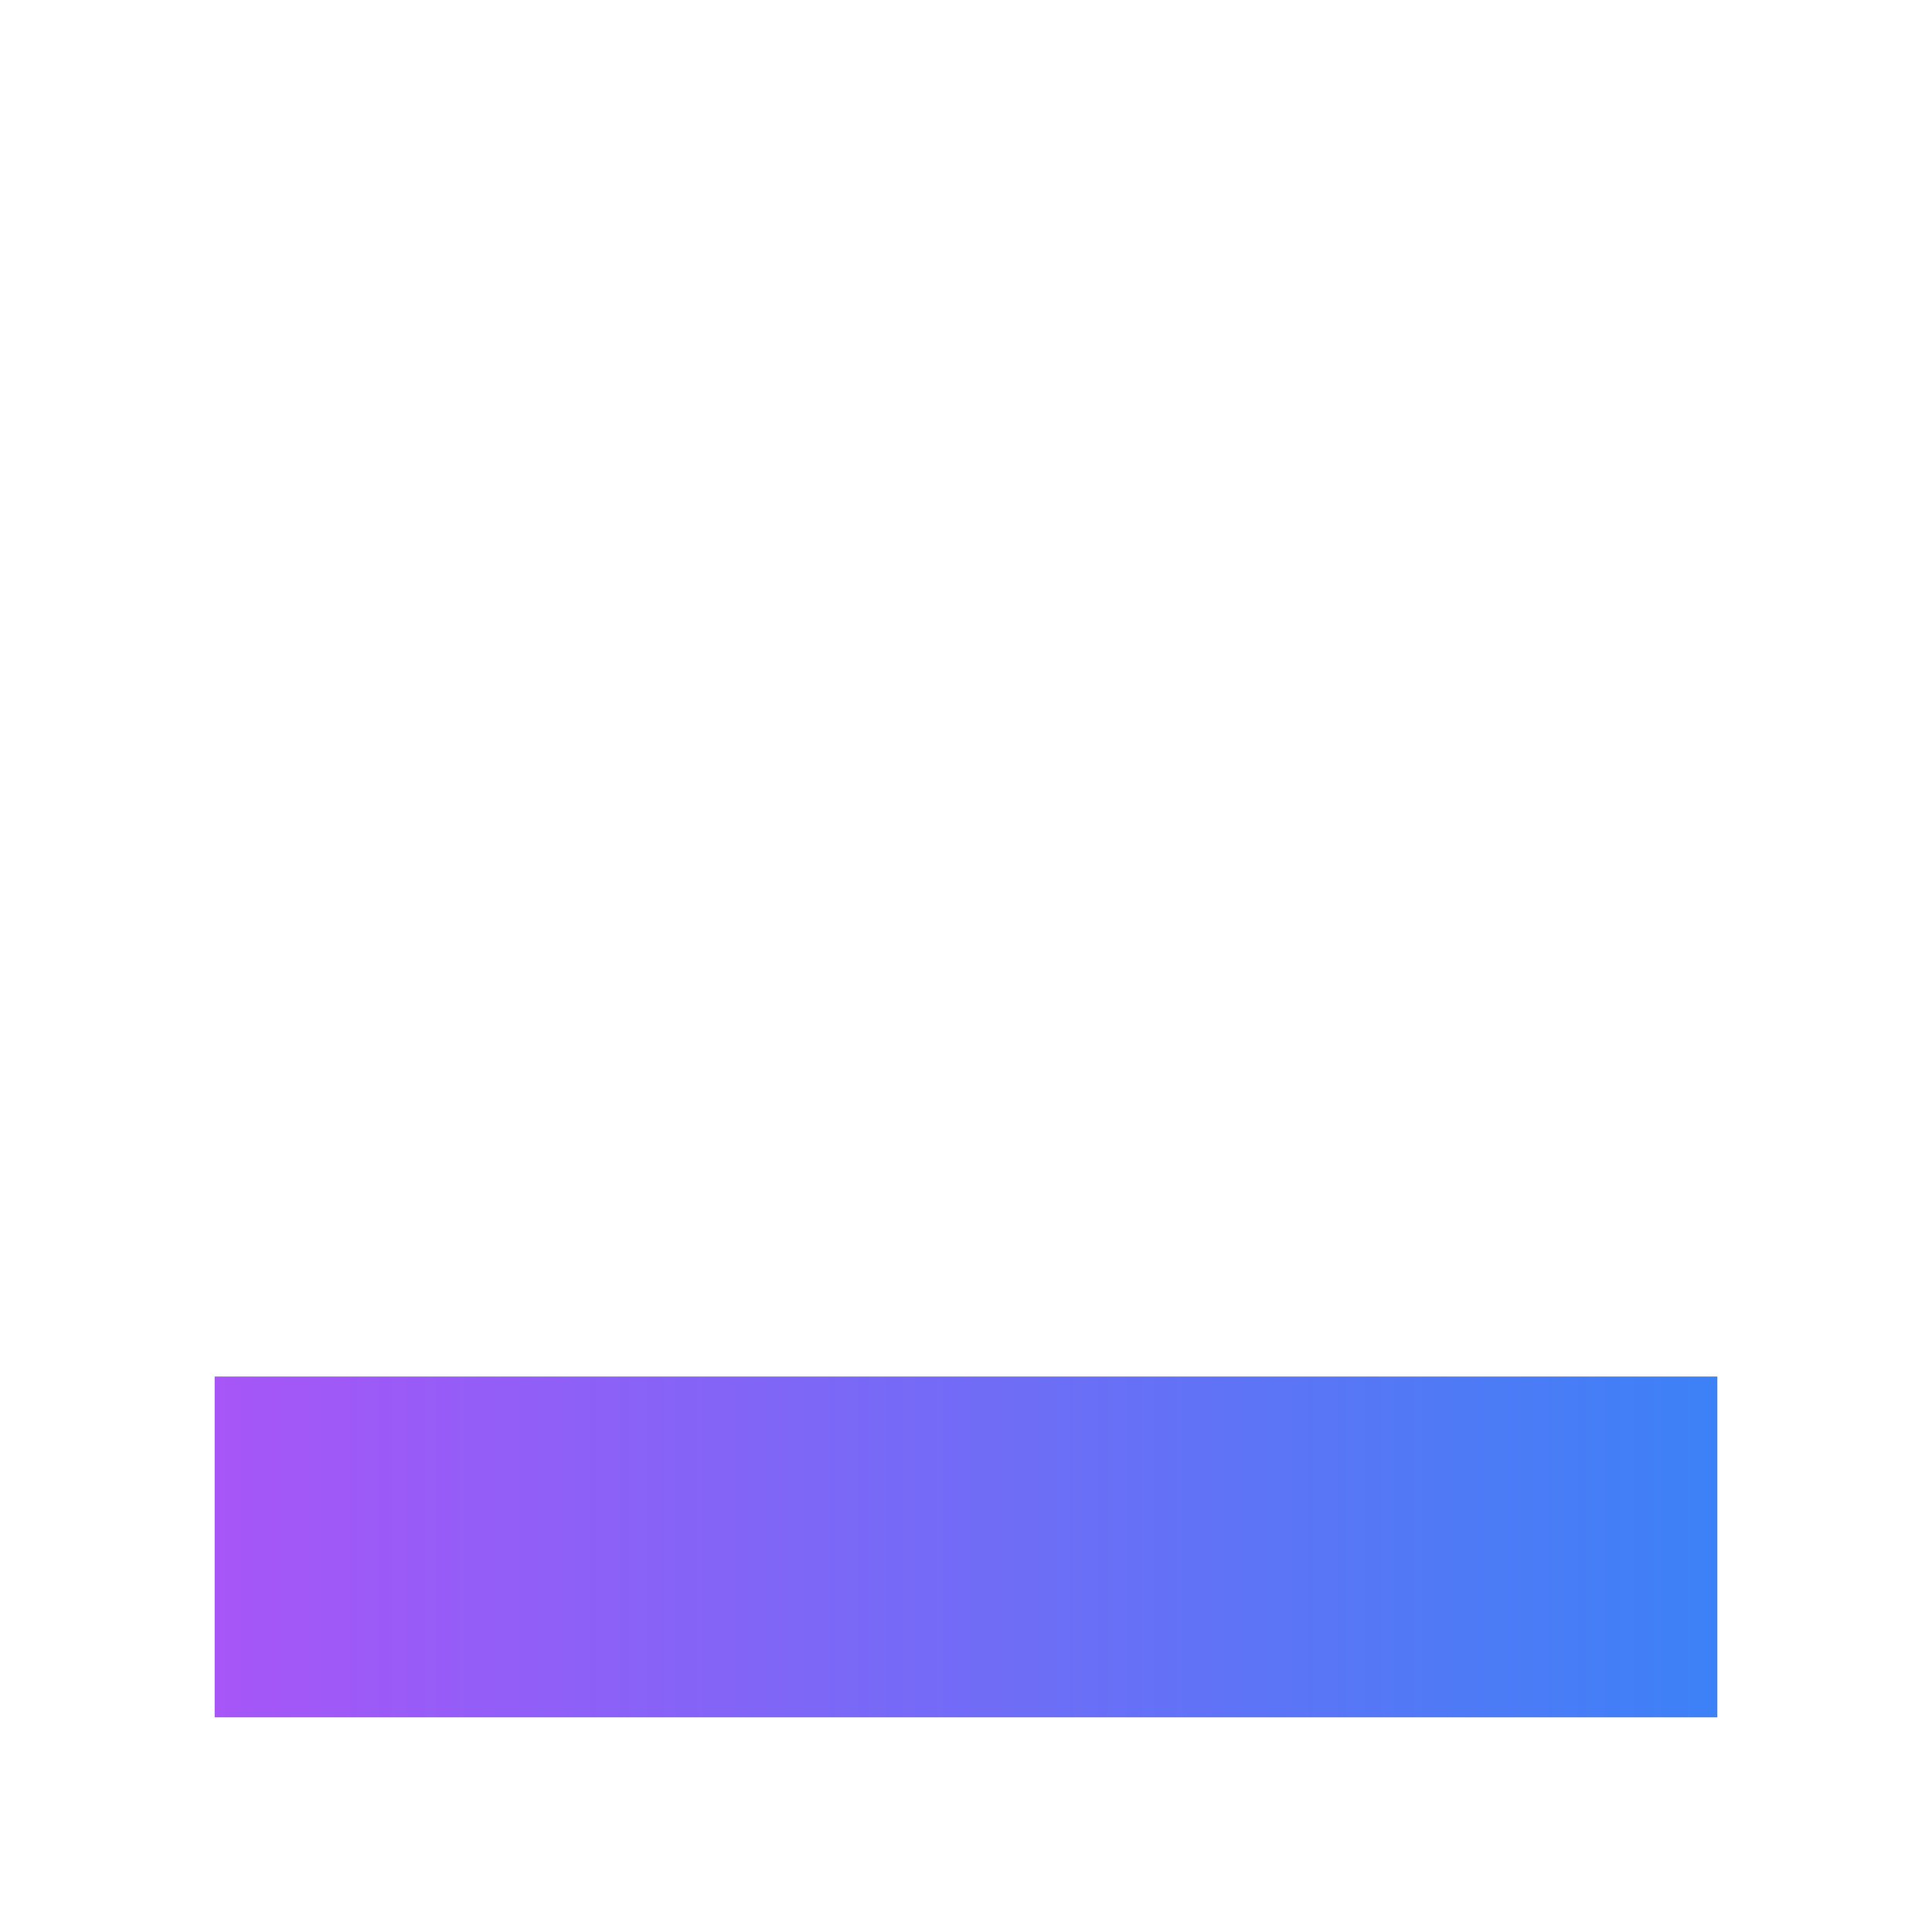
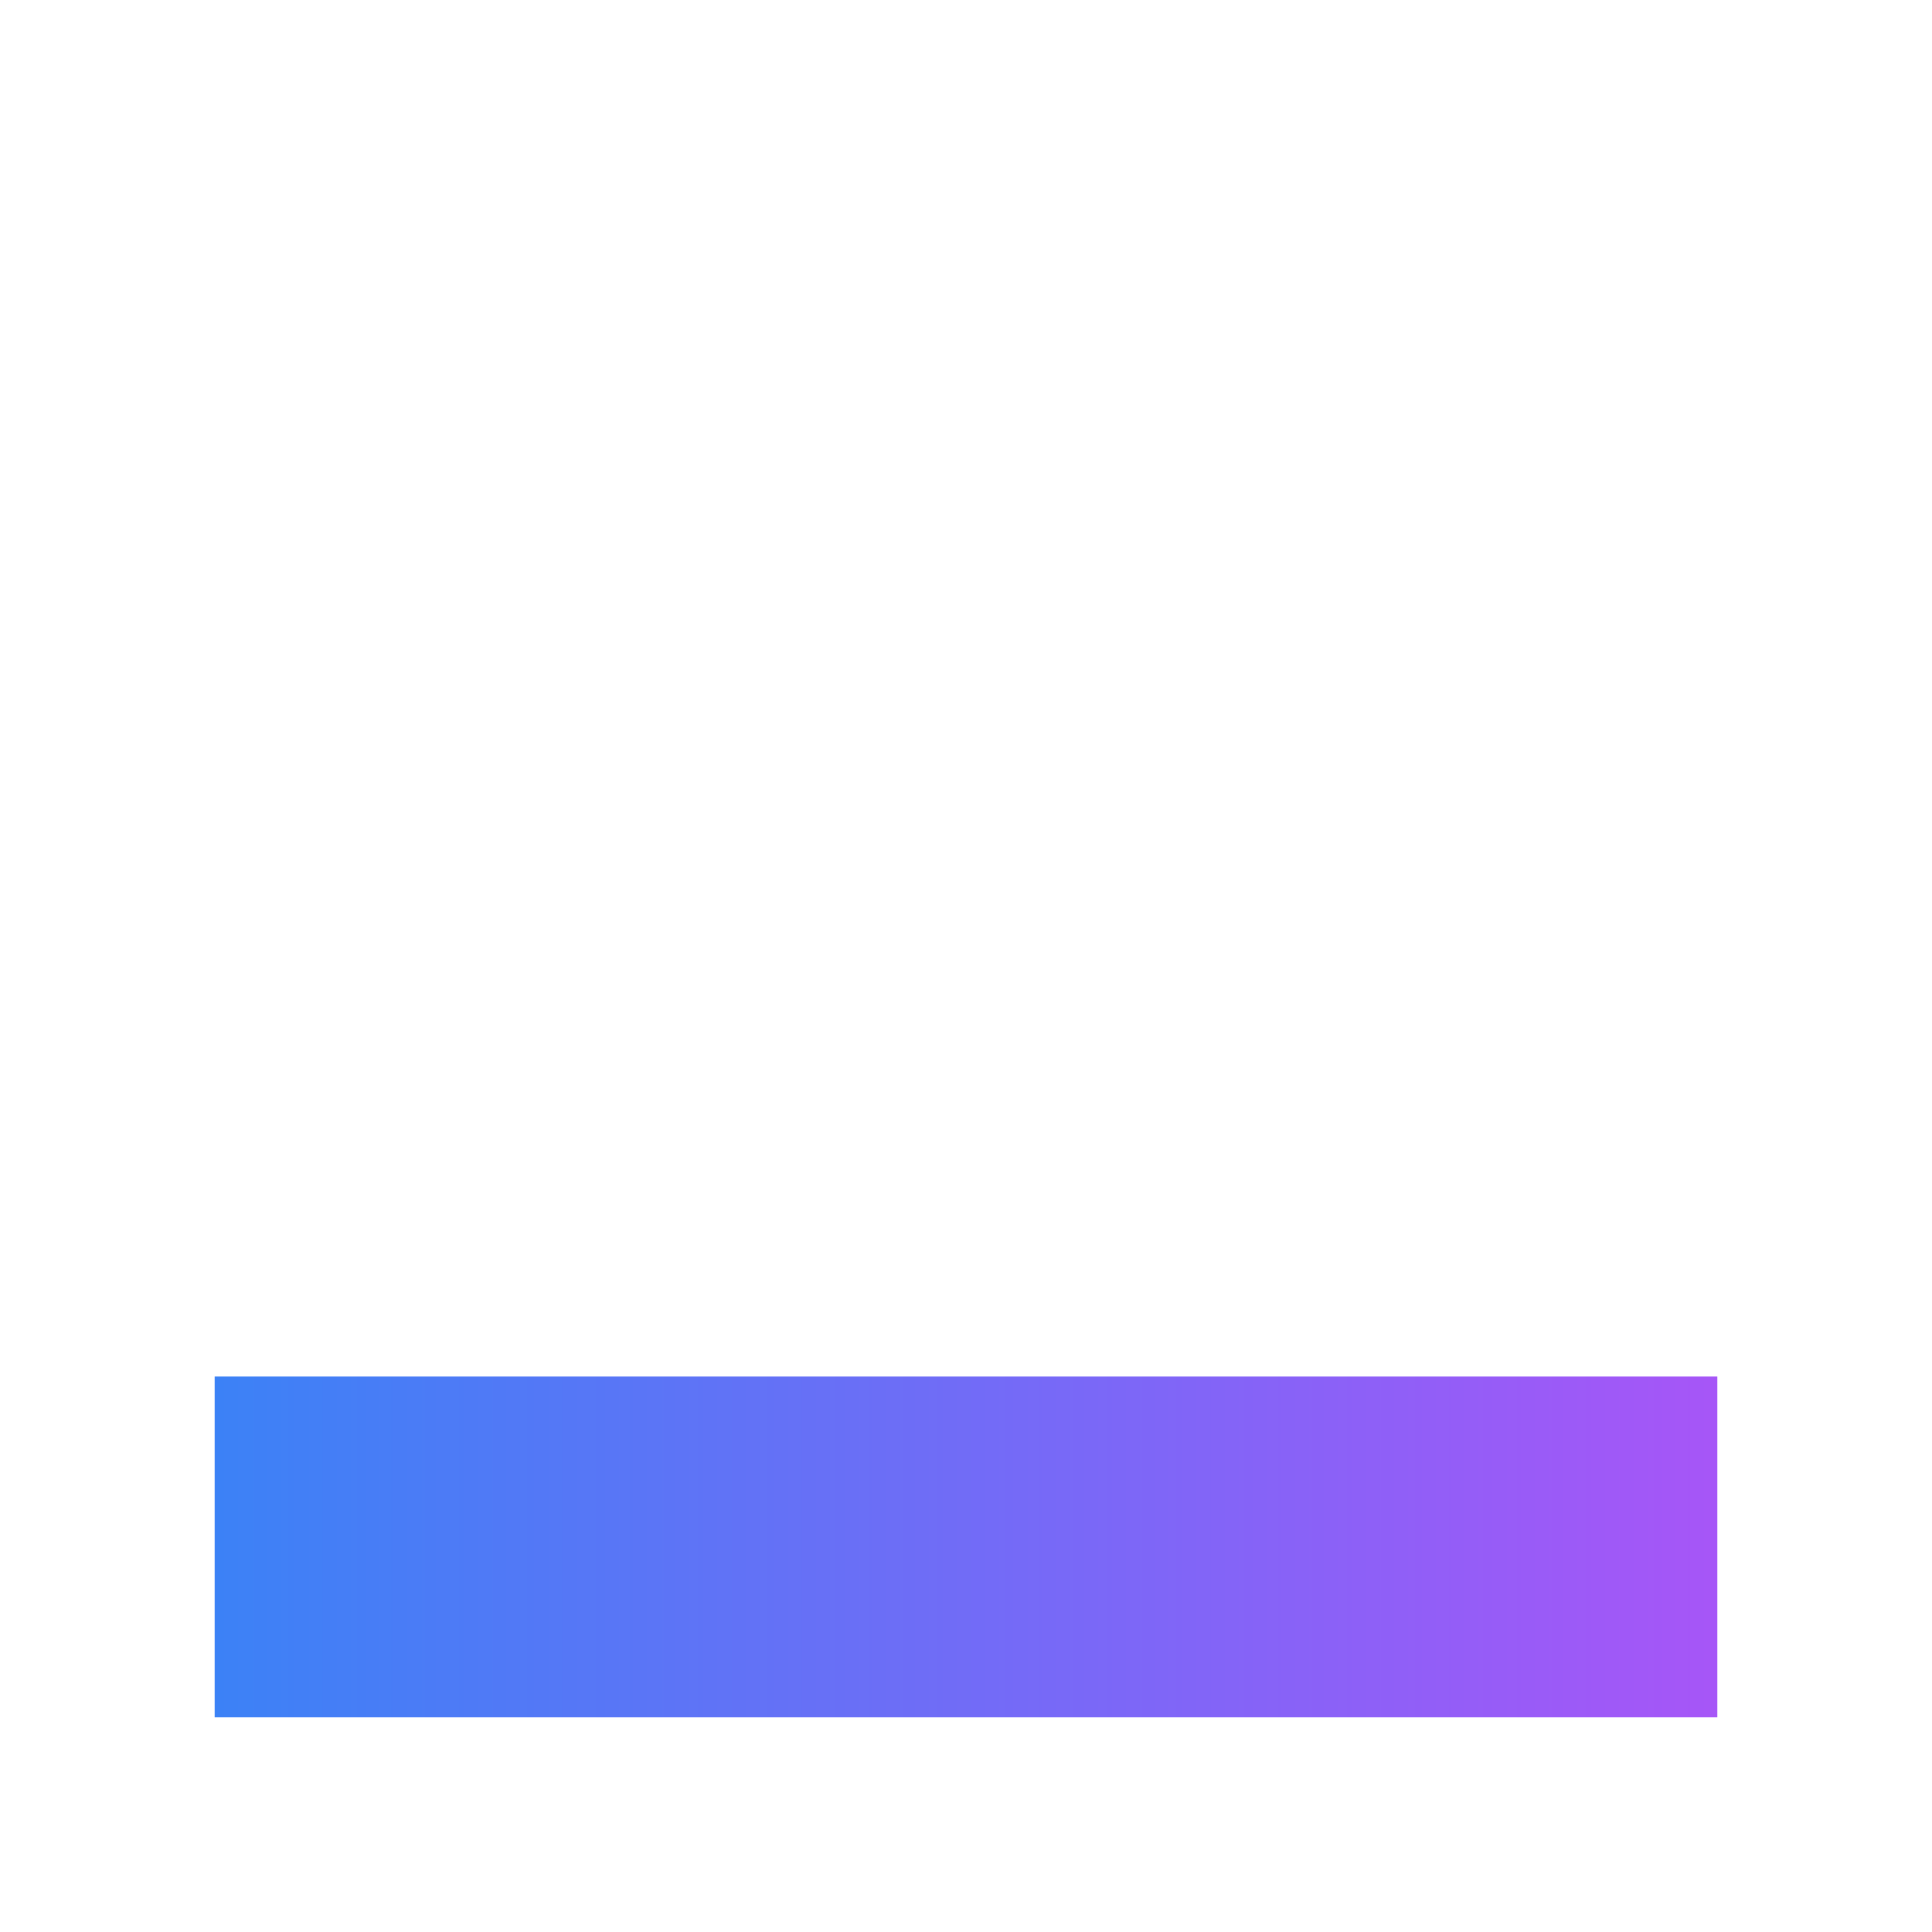
<svg xmlns="http://www.w3.org/2000/svg" width="180" height="180" viewBox="0 0 180 180" fill="none">
  <path d="M160 128.249V160H20V128.249H160Z" fill="url(#paint0_linear_751_13)" />
  <defs>
    <linearGradient id="paint0_linear_751_13" x1="18.919" y1="142.827" x2="162.04" y2="142.827" gradientUnits="userSpaceOnUse">
-       <stop stop-color="#A855F7" />
-       <stop offset="1" stop-color="#3B82F6" />
+       <stop stop-color="#3B82F6" />
+       <stop offset="1" stop-color="#A855F7" />
    </linearGradient>
  </defs>
</svg>
